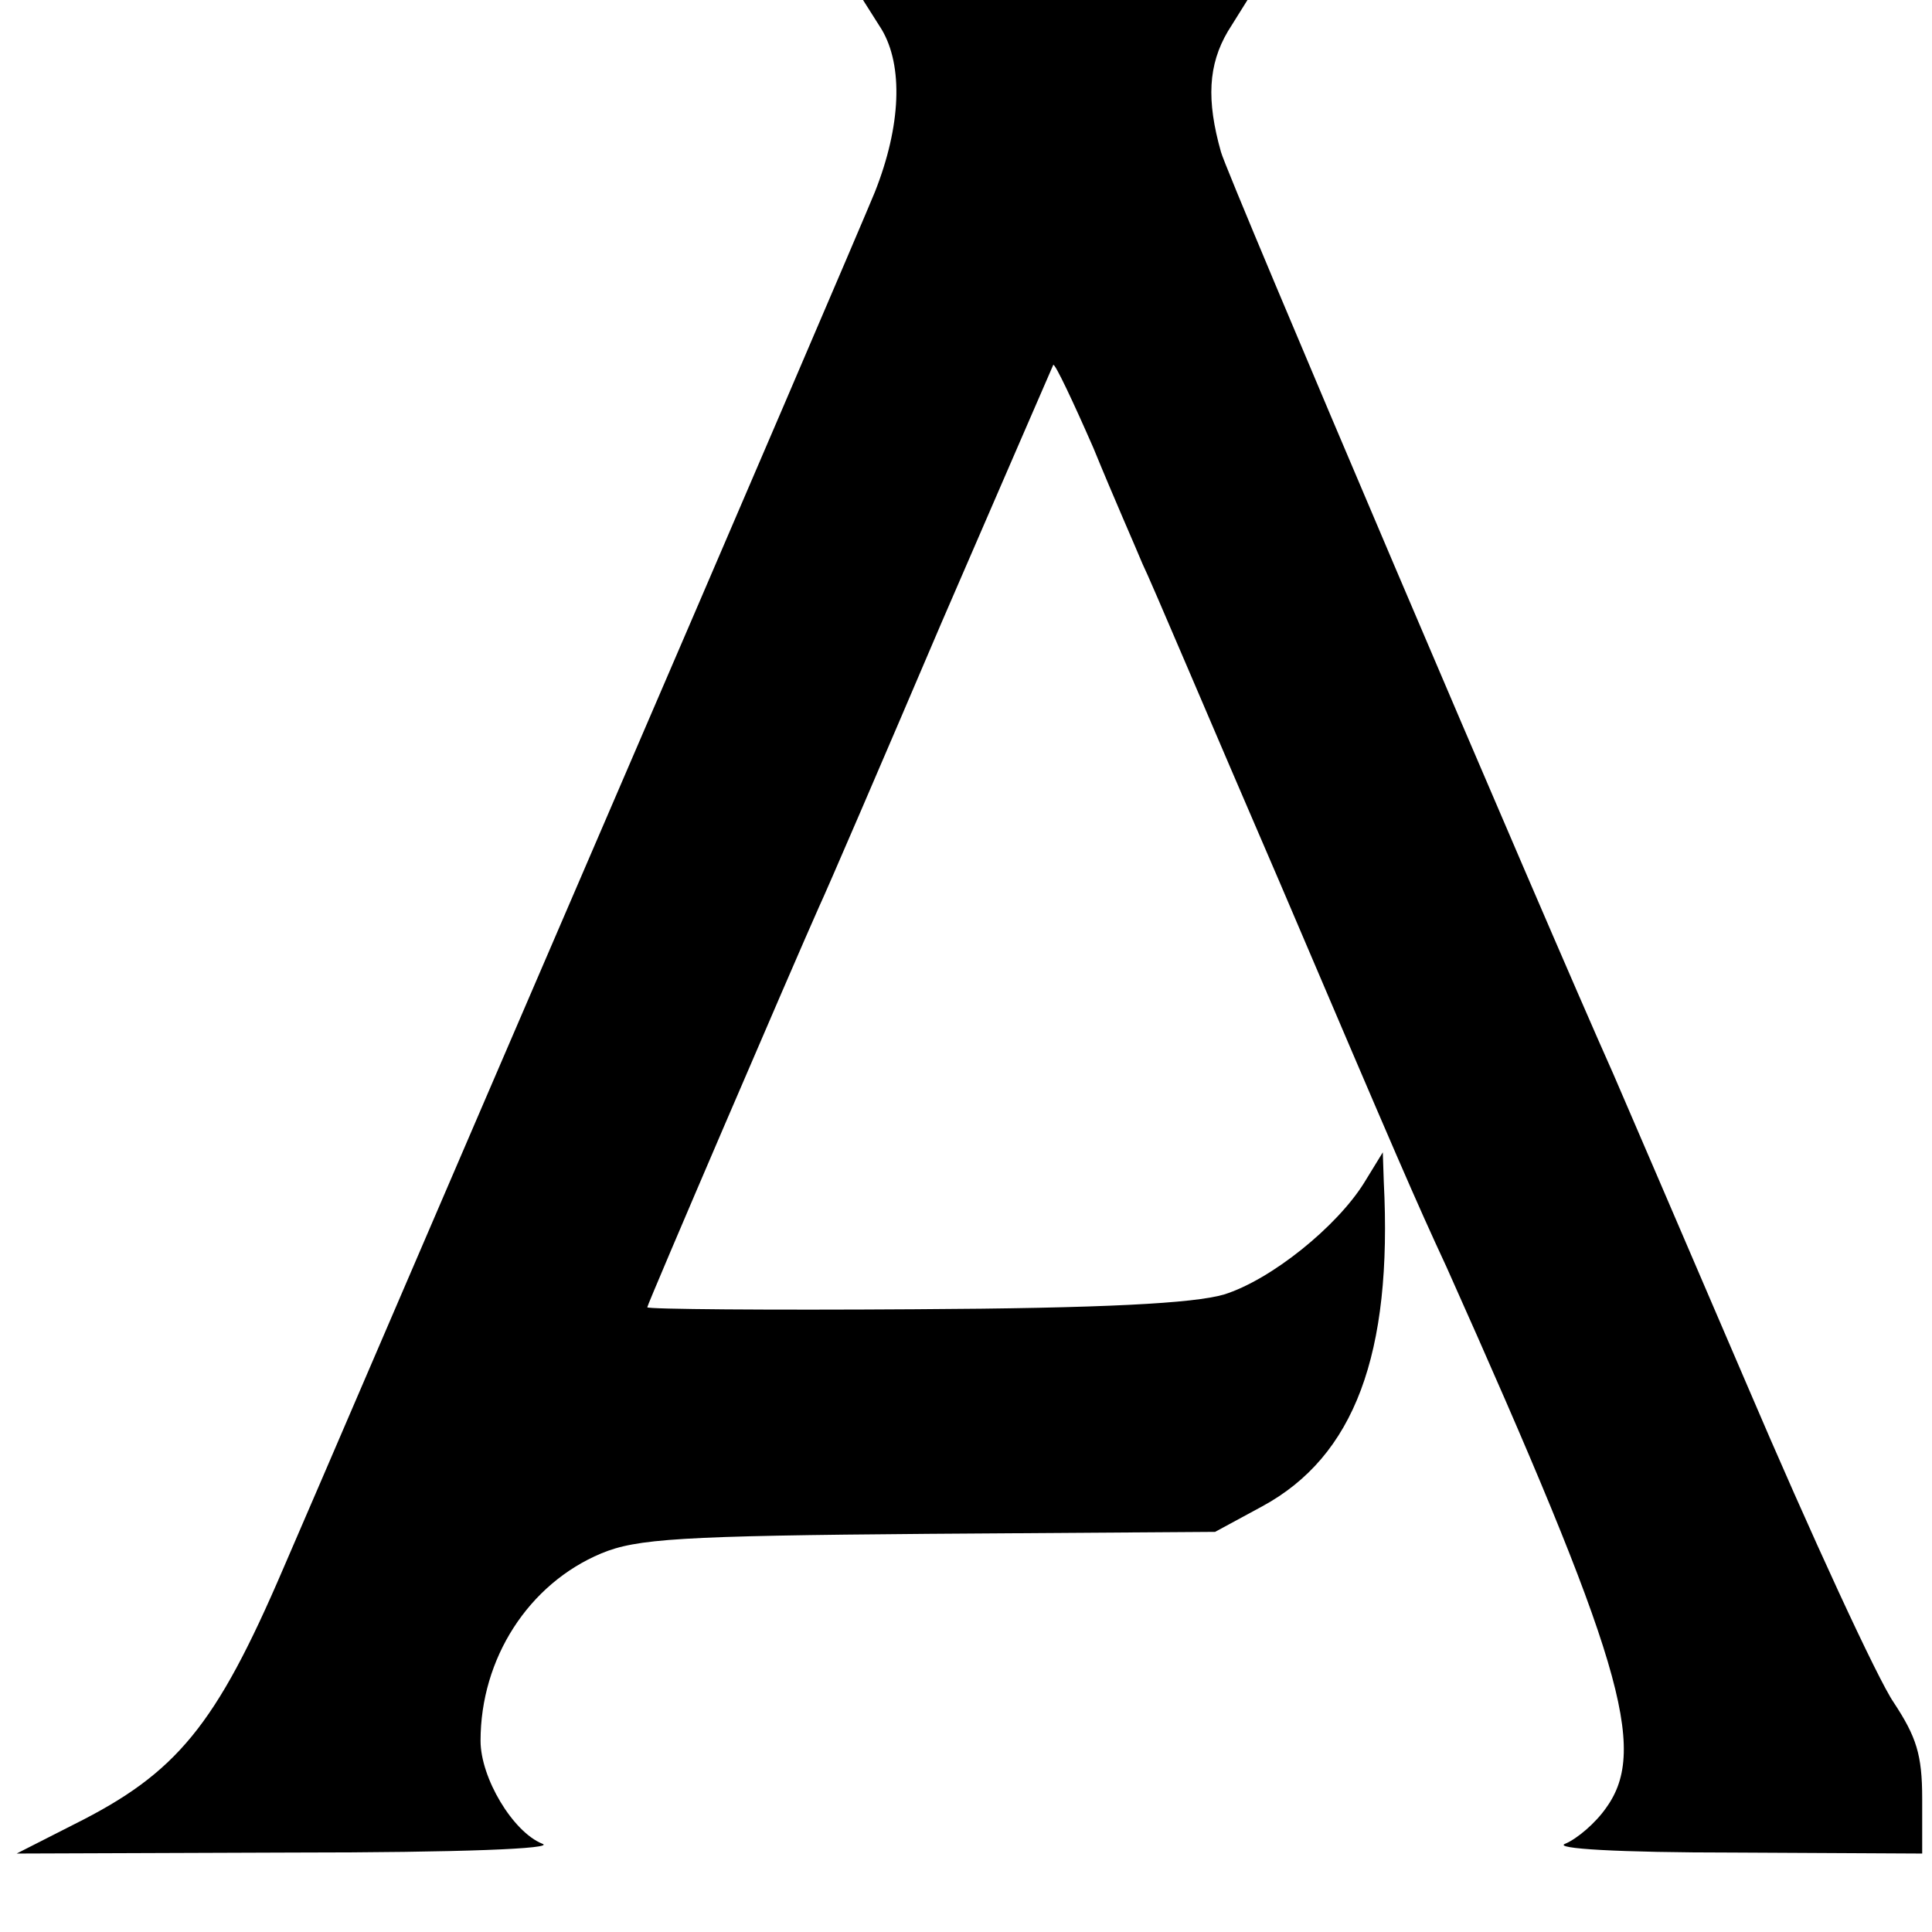
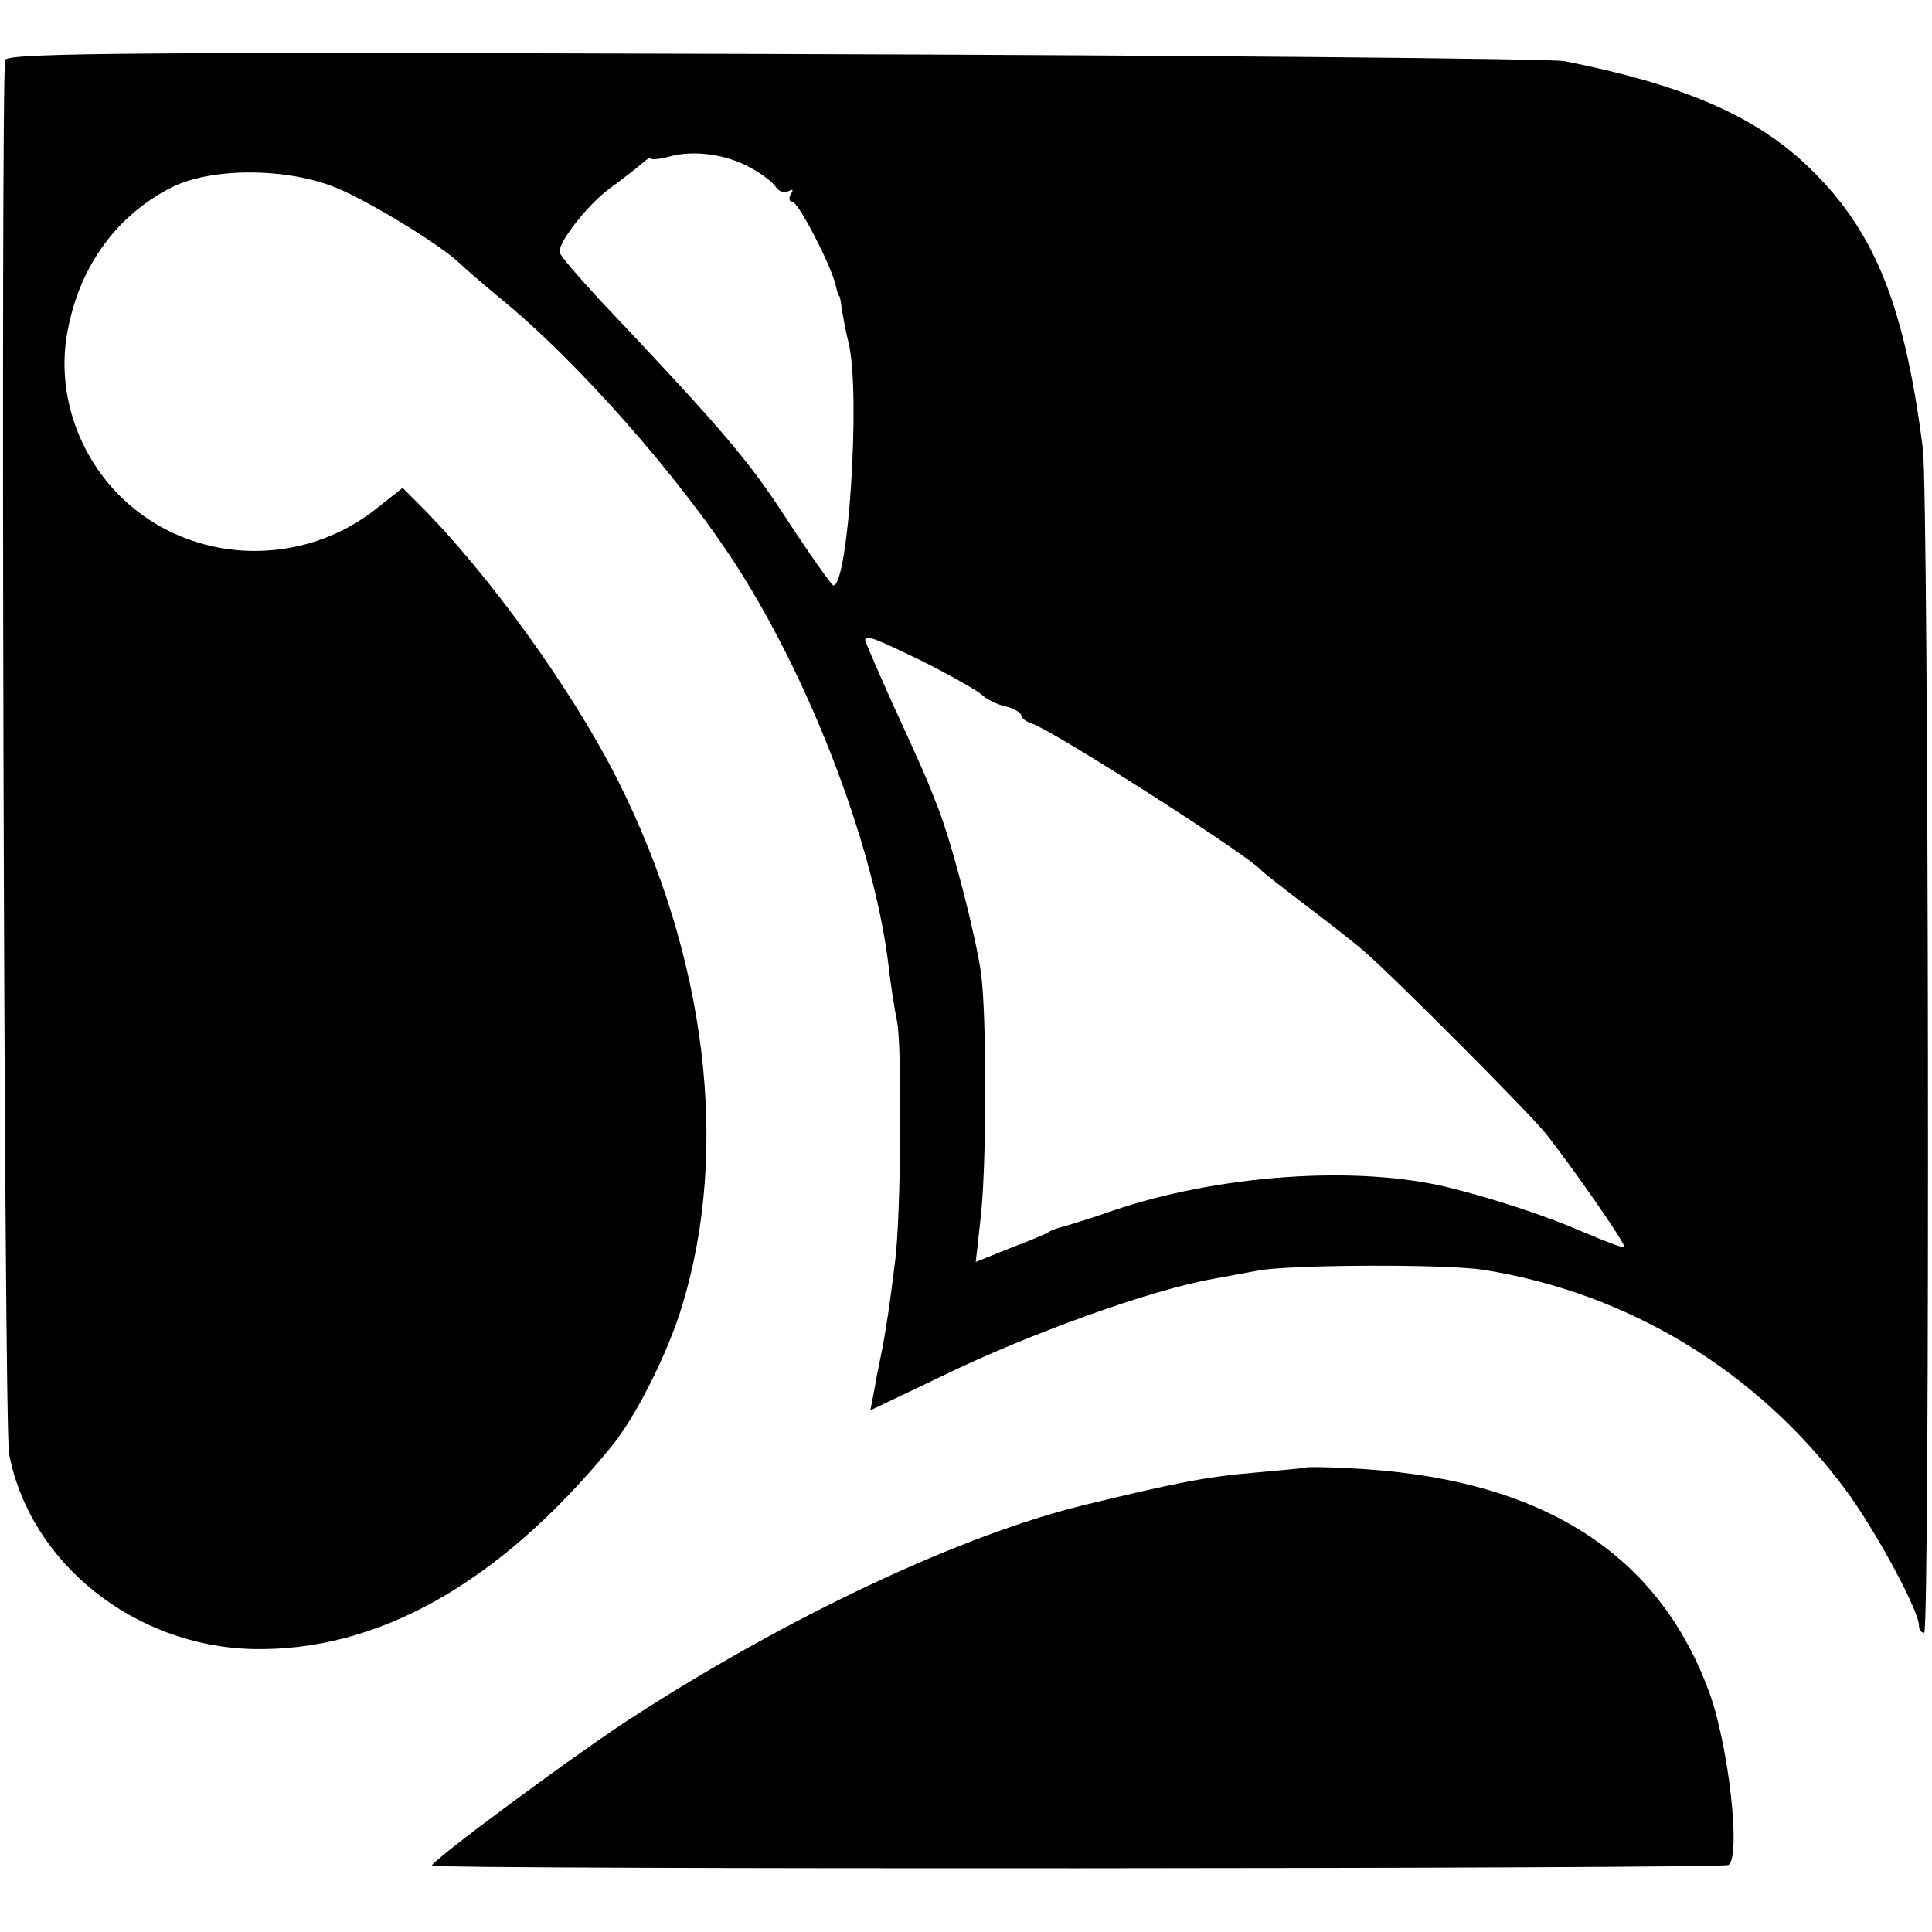
- <svg xmlns="http://www.w3.org/2000/svg" version="1.0" width="197pt" height="197pt" viewBox="0 0 197 197" preserveAspectRatio="xMidYMid meet">
-   <g transform="translate(0,197) scale(0.1,-0.1)" fill="#000000" stroke="none">
-     <path d="M899 1940 c22 -37 20 -98 -7 -166 -11 -27 -140 -328 -287 -669 -147 -341 -289 -672 -316 -734 -69 -161 -109 -209 -213 -261 l-59 -30 279 1 c176 0 271 4 257 9 -30 12 -63 67 -63 105 0 84 49 160 123 191 36 15 80 18 334 20 l292 2 48 26 c94 51 133 155 124 331 l-1 30 -19 -31 c-28 -45 -95 -99 -143 -114 -31 -9 -122 -14 -315 -15 -150 -1 -273 0 -273 2 0 3 150 352 175 408 8 17 64 147 125 290 62 143 113 261 114 263 2 1 20 -37 41 -85 20 -49 43 -101 50 -118 8 -16 70 -163 140 -325 122 -286 138 -323 170 -392 178 -398 206 -491 163 -551 -11 -16 -30 -32 -42 -37 -13 -5 54 -9 172 -9 l192 -1 0 56 c0 45 -6 63 -29 98 -16 23 -84 170 -151 327 -67 156 -128 298 -135 314 -68 152 -394 917 -400 940 -15 53 -13 89 7 123 l20 32 -196 0 -196 0 19 -30z" />
+ <svg xmlns="http://www.w3.org/2000/svg" version="1.0" width="297pt" height="297pt" viewBox="0 0 297 297" preserveAspectRatio="xMidYMid meet">
+   <g transform="translate(0,297) scale(0.1,-0.1)" fill="#000000" stroke="none">
+     <path d="M8 2878 c-7 -24 -2 -2102 6 -2143 32 -168 193 -296 375 -300 191 -4 377 100 549 309 38 45 89 146 111 220 73 240 37 535 -99 806 -70 139 -199 318 -306 425 l-25 25 -38 -30 c-117 -95 -288 -88 -394 15 -66 64 -98 157 -85 245 16 104 73 186 160 231 61 32 181 32 258 -1 52 -22 161 -89 188 -116 7 -7 34 -30 59 -51 119 -96 280 -279 368 -417 114 -179 210 -433 231 -611 3 -27 9 -66 13 -85 8 -39 6 -302 -3 -369 -7 -59 -15 -112 -21 -141 -3 -14 -8 -39 -11 -57 l-6 -31 109 52 c135 66 325 134 418 150 17 3 48 9 70 13 51 9 286 10 345 1 222 -35 421 -155 557 -338 46 -62 113 -186 113 -209 0 -6 3 -11 8 -11 9 0 7 1745 -2 1820 -29 228 -77 342 -184 441 -81 74 -190 120 -367 155 -22 4 -569 9 -1216 11 -958 3 -1177 2 -1181 -9z m1146 -166 c17 -9 35 -23 39 -30 5 -7 13 -9 19 -6 7 4 8 2 4 -4 -4 -7 -3 -12 2 -12 9 0 61 -100 67 -130 2 -8 4 -15 5 -15 1 0 3 -9 4 -20 2 -11 6 -35 11 -54 18 -80 -1 -372 -24 -371 -3 1 -35 46 -71 101 -59 91 -97 136 -289 339 -33 36 -61 68 -61 73 0 17 45 74 77 97 19 14 41 31 49 38 8 7 14 11 14 9 0 -3 12 -2 28 2 37 11 89 4 126 -17z m265 -759 c42 -21 82 -44 89 -50 7 -7 24 -16 38 -19 13 -3 24 -10 24 -14 0 -4 8 -10 18 -13 34 -12 335 -204 352 -226 3 -3 32 -26 65 -51 33 -25 76 -58 95 -75 42 -36 247 -242 275 -276 40 -50 125 -172 122 -176 -2 -2 -30 9 -63 23 -55 24 -139 52 -209 69 -141 34 -352 19 -514 -36 -31 -11 -64 -21 -74 -24 -9 -2 -21 -6 -25 -9 -4 -3 -31 -14 -60 -25 l-52 -21 7 63 c10 80 10 317 1 382 -9 60 -42 189 -64 248 -20 52 -24 61 -74 170 -22 49 -40 91 -40 93 0 9 15 3 89 -33z" />
+     <path d="M2007 714 c-1 -1 -37 -4 -80 -8 -72 -6 -122 -16 -262 -50 -187 -46 -447 -168 -685 -321 -87 -55 -320 -228 -316 -233 6 -6 1984 -5 1993 1 20 12 0 187 -30 267 -80 217 -264 330 -555 343 -35 2 -64 2 -65 1z" />
  </g>
</svg>
